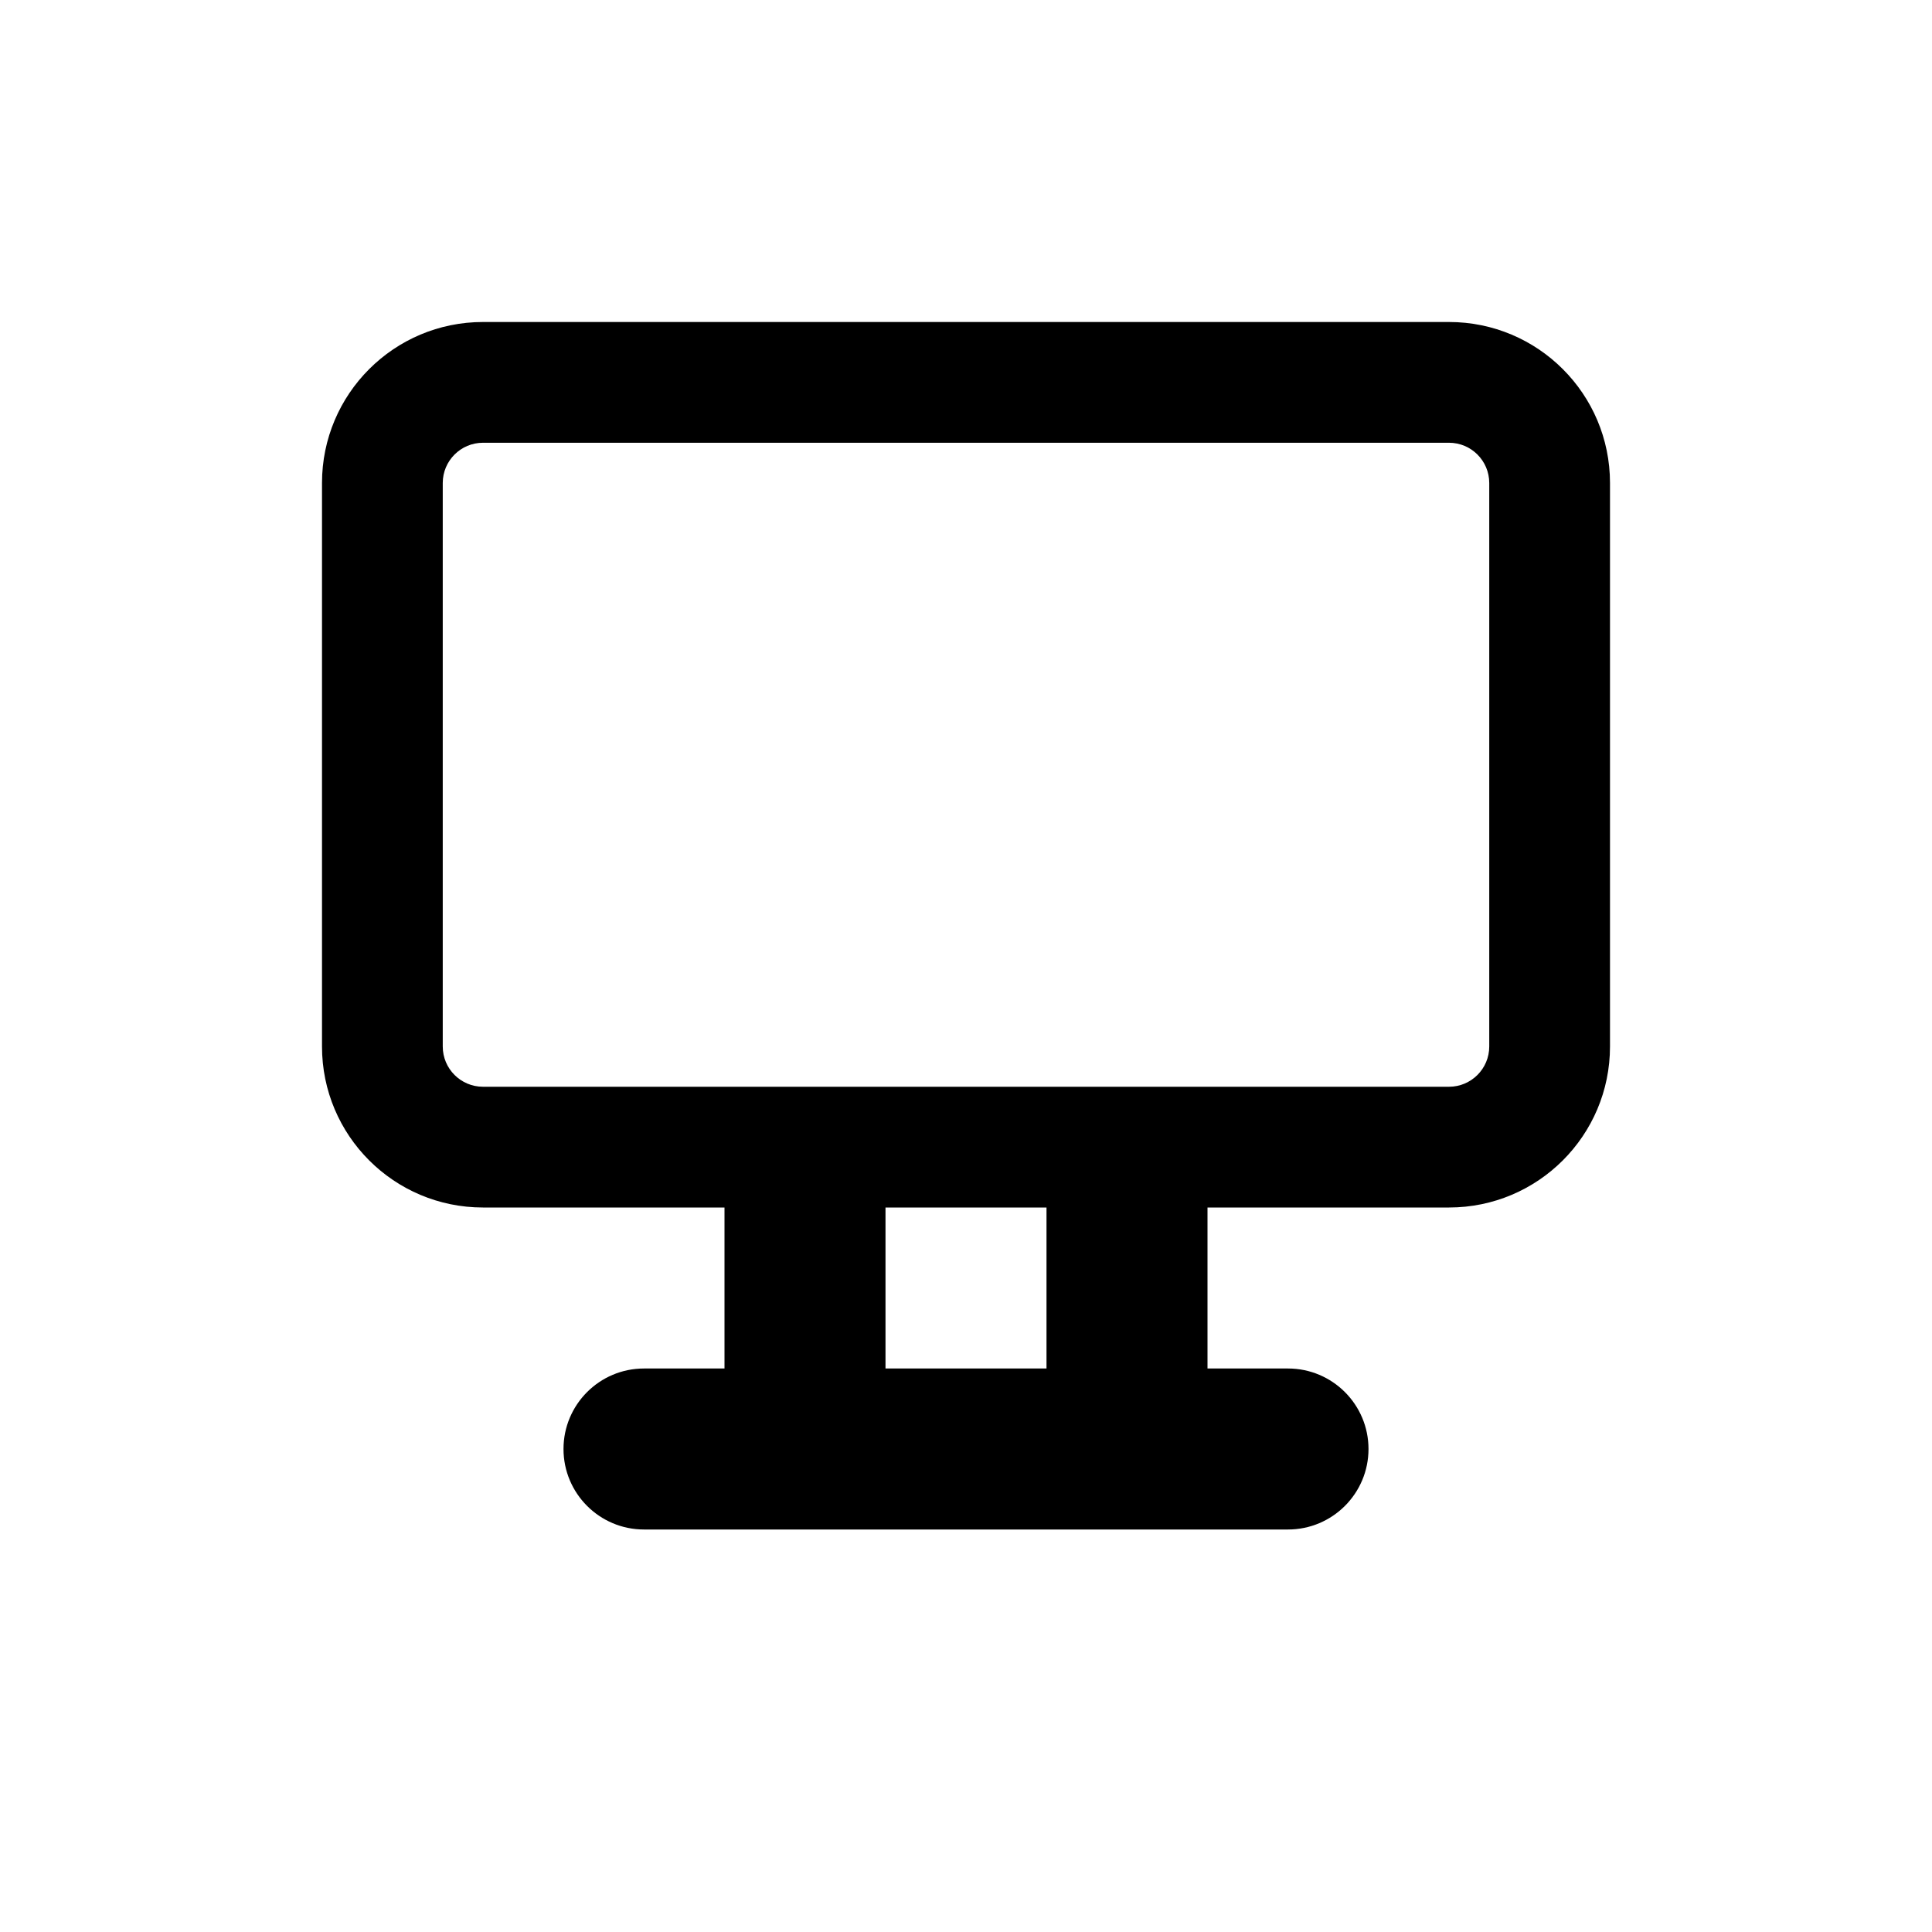
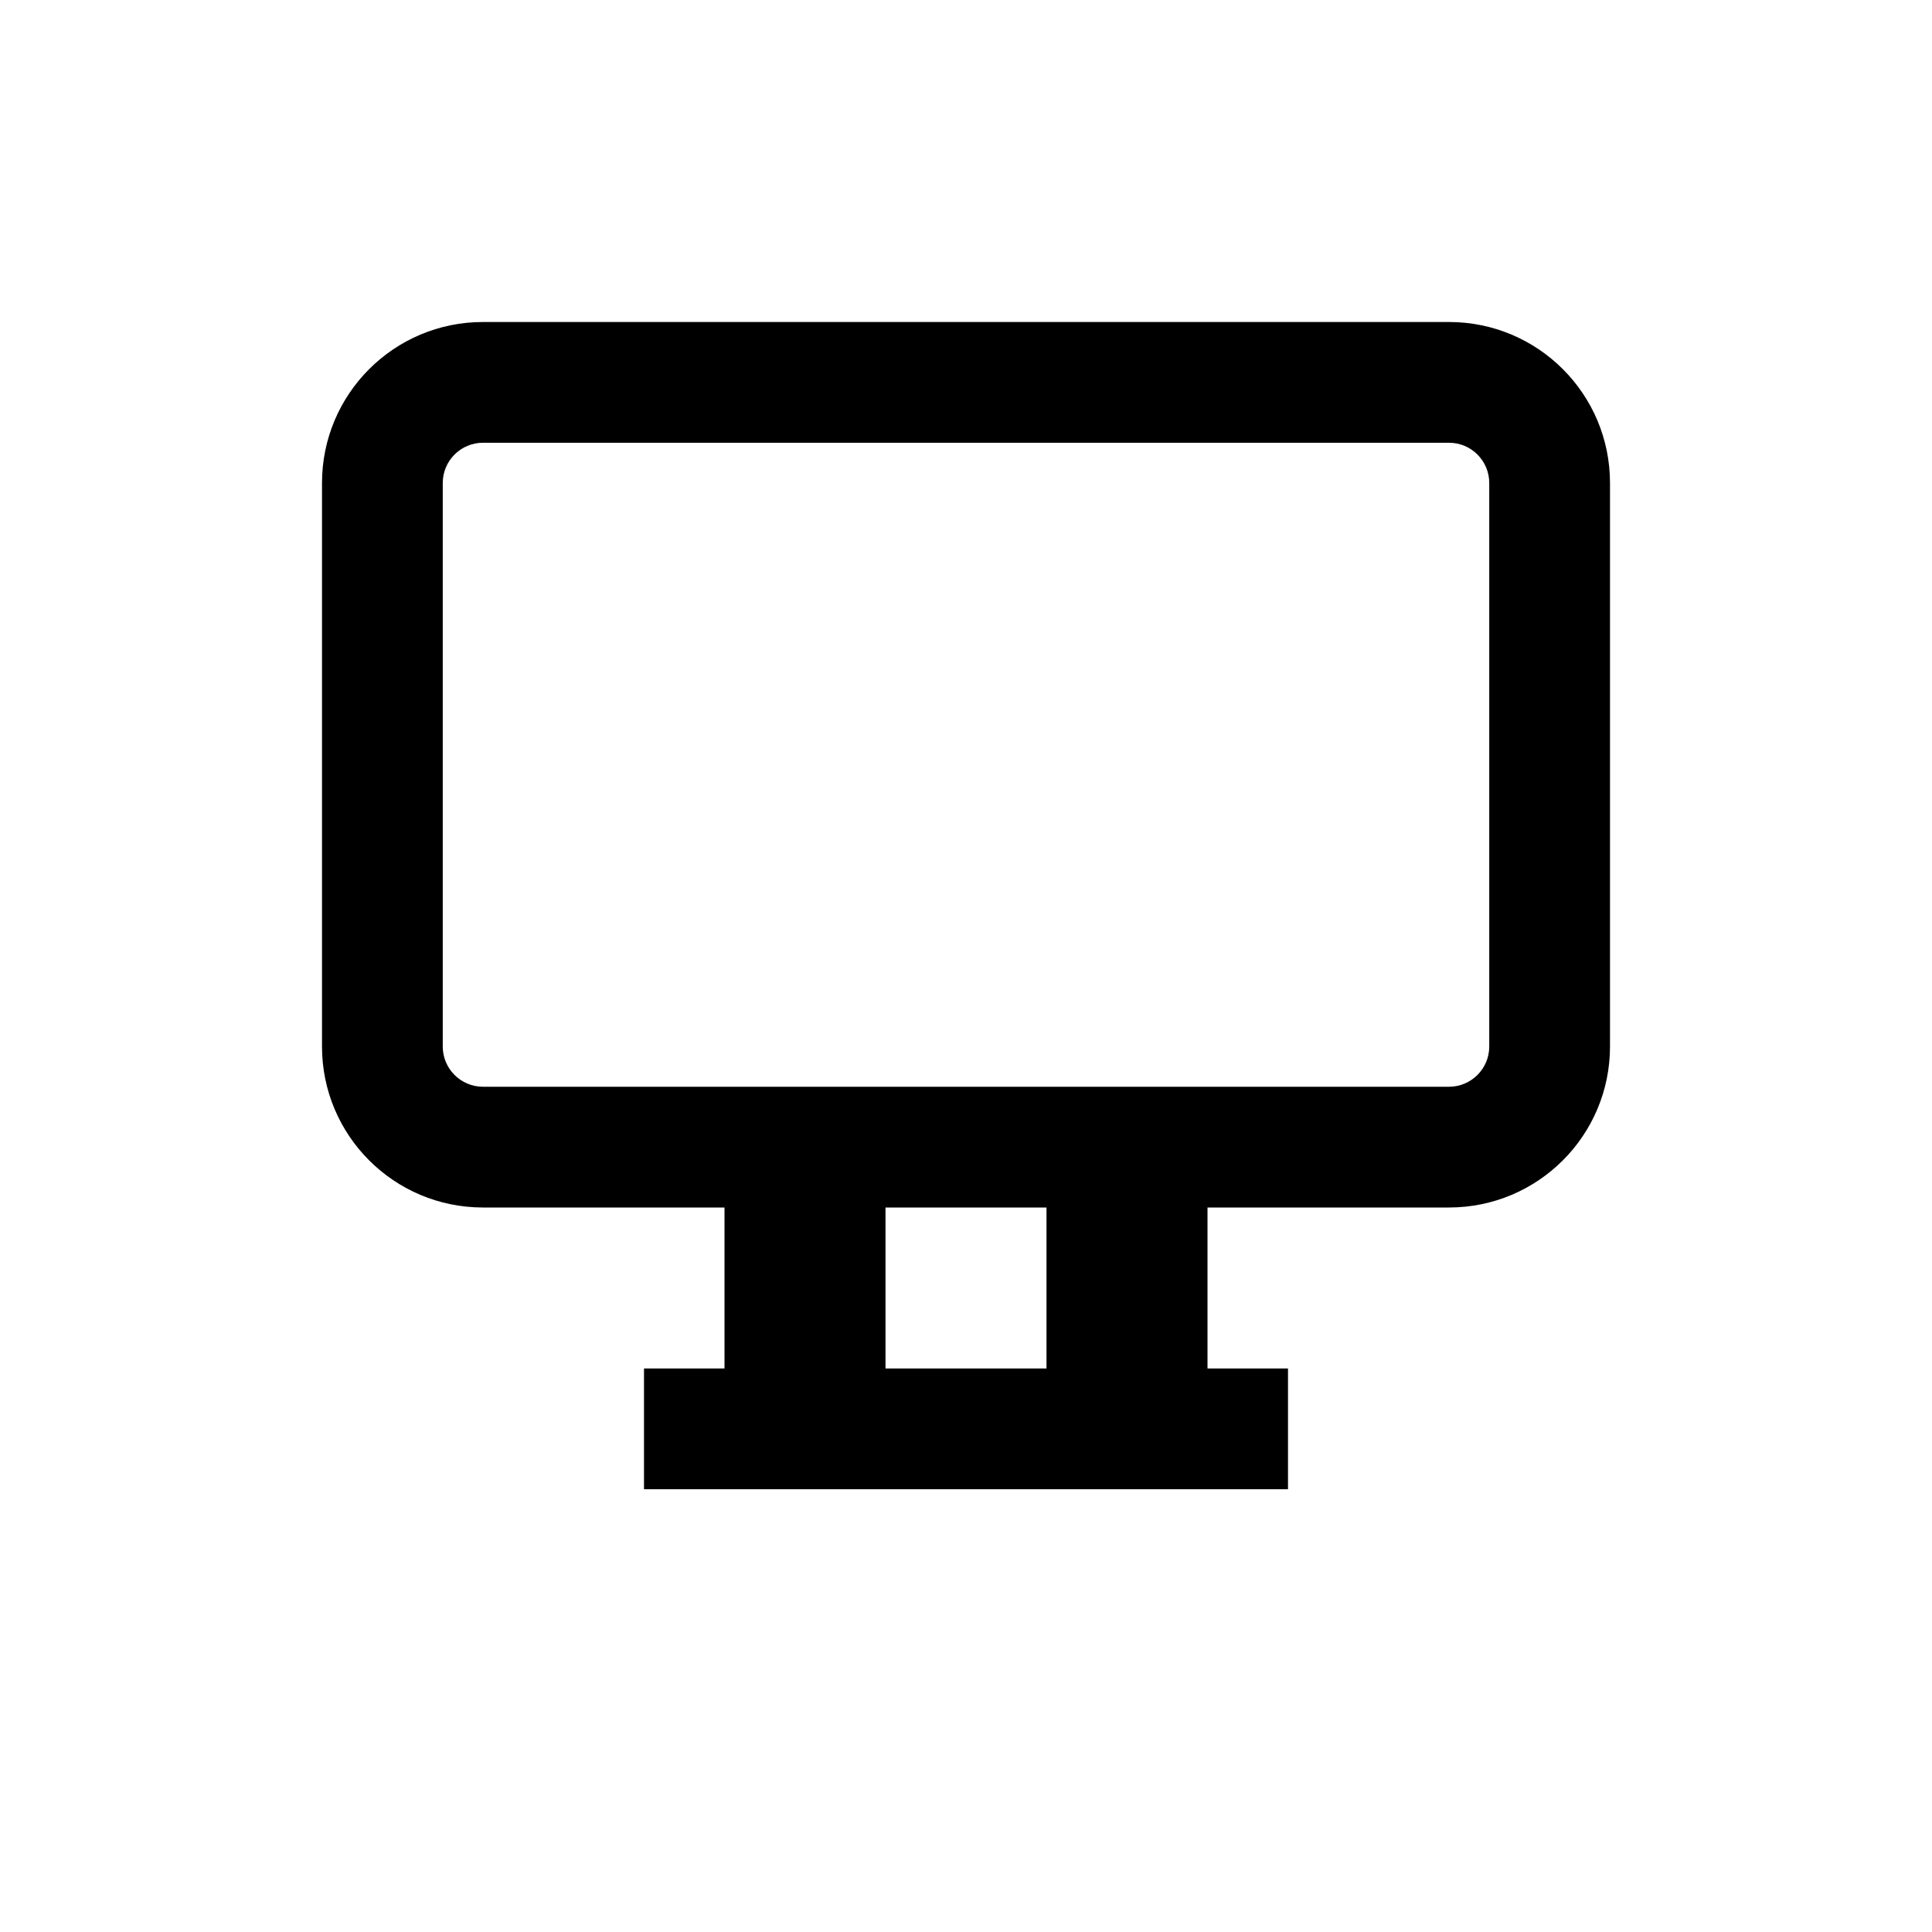
<svg xmlns="http://www.w3.org/2000/svg" width="24" height="24" viewBox="0 0 24 24">
-   <path fill-rule="evenodd" clip-rule="evenodd" d="M4 6C4 4.895 4.895 4 6 4H18C19.105 4 20 4.895 20 6V13C20 14.105 19.105 15 18 15H15V17H16C16.552 17 17 17.448 17 18C17 18.552 16.552 19 16 19H8C7.448 19 7 18.552 7 18C7 17.448 7.448 17 8 17H9V15H6C4.895 15 4 14.105 4 13V6ZM6 5.5H18C18.276 5.5 18.5 5.724 18.5 6V13C18.5 13.276 18.276 13.5 18 13.5H6C5.724 13.5 5.5 13.276 5.5 13V6C5.5 5.724 5.724 5.5 6 5.5ZM13 17V15H11V17H13Z" />
+   <path fill-rule="evenodd" clip-rule="evenodd" d="M4 6C4 4.895 4.895 4 6 4H18C19.105 4 20 4.895 20 6V13C20 14.105 19.105 15 18 15H15V17H16V18.5H8V17H9V15H6C4.895 15 4 14.105 4 13V6ZM11 17H13V15H11V17ZM6 5.5H18C18.276 5.5 18.5 5.724 18.5 6V13C18.5 13.276 18.276 13.5 18 13.5H6C5.724 13.5 5.5 13.276 5.5 13V6C5.5 5.724 5.724 5.5 6 5.5Z" />
</svg>
